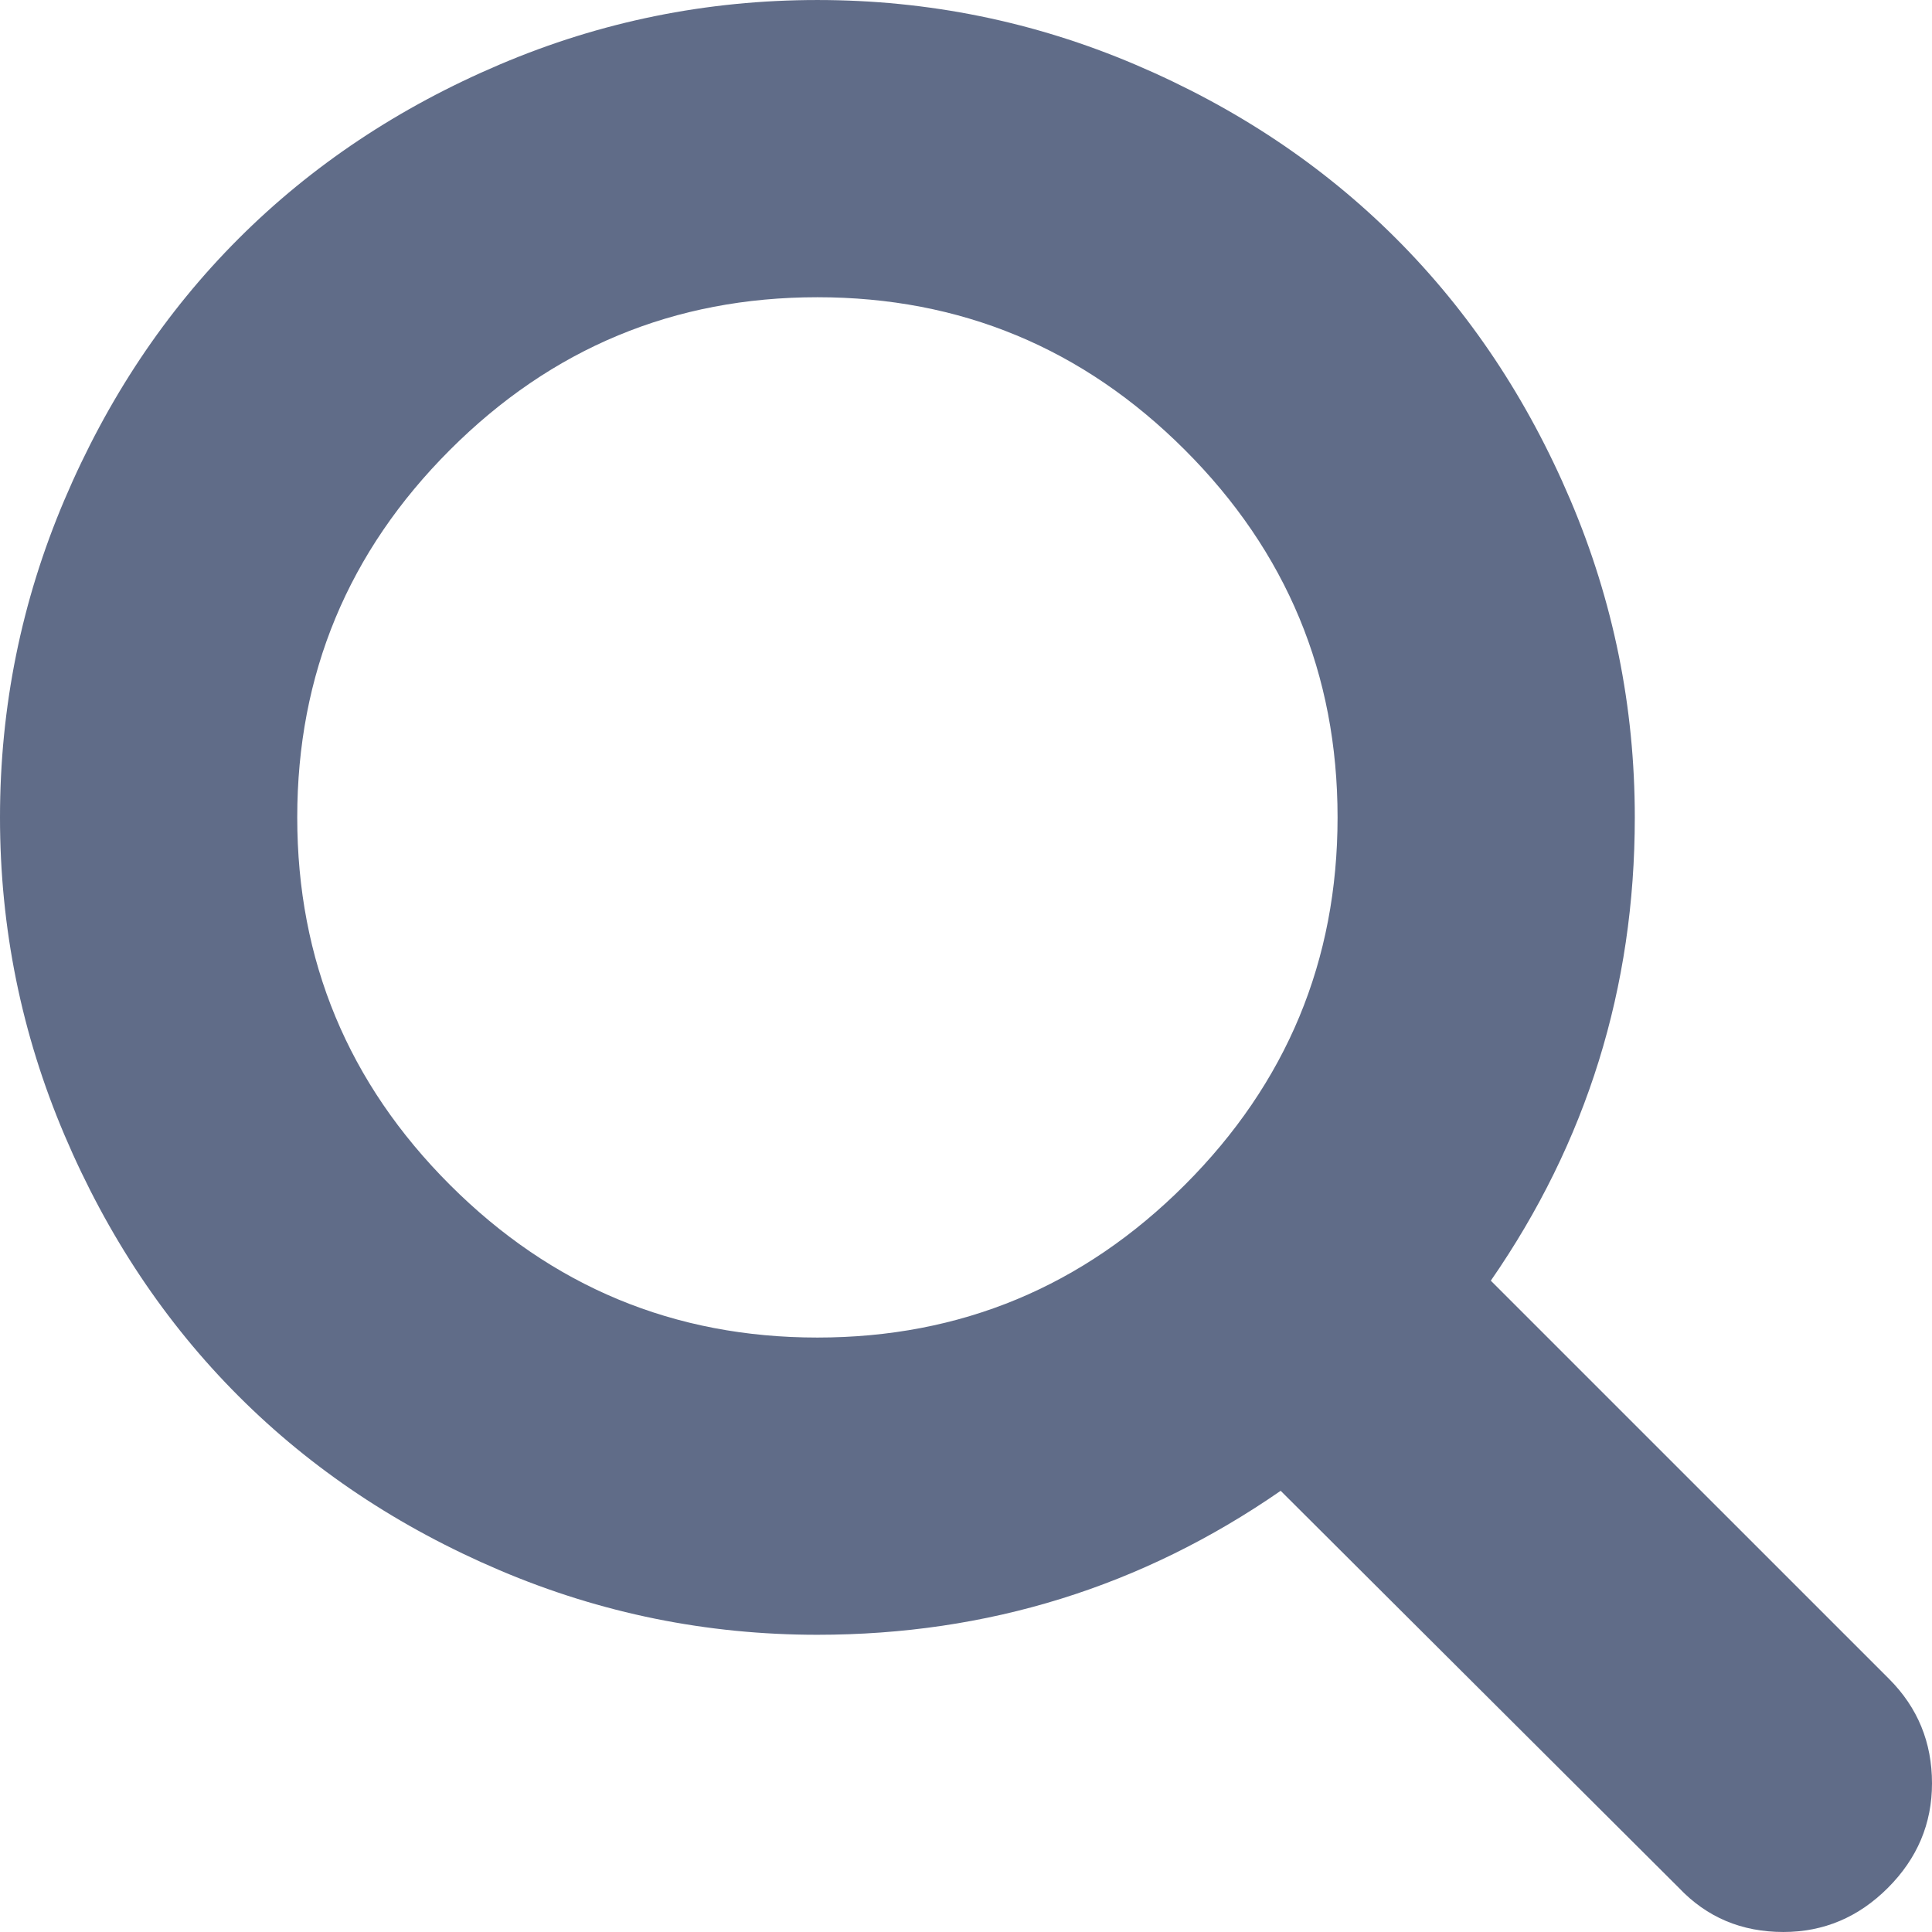
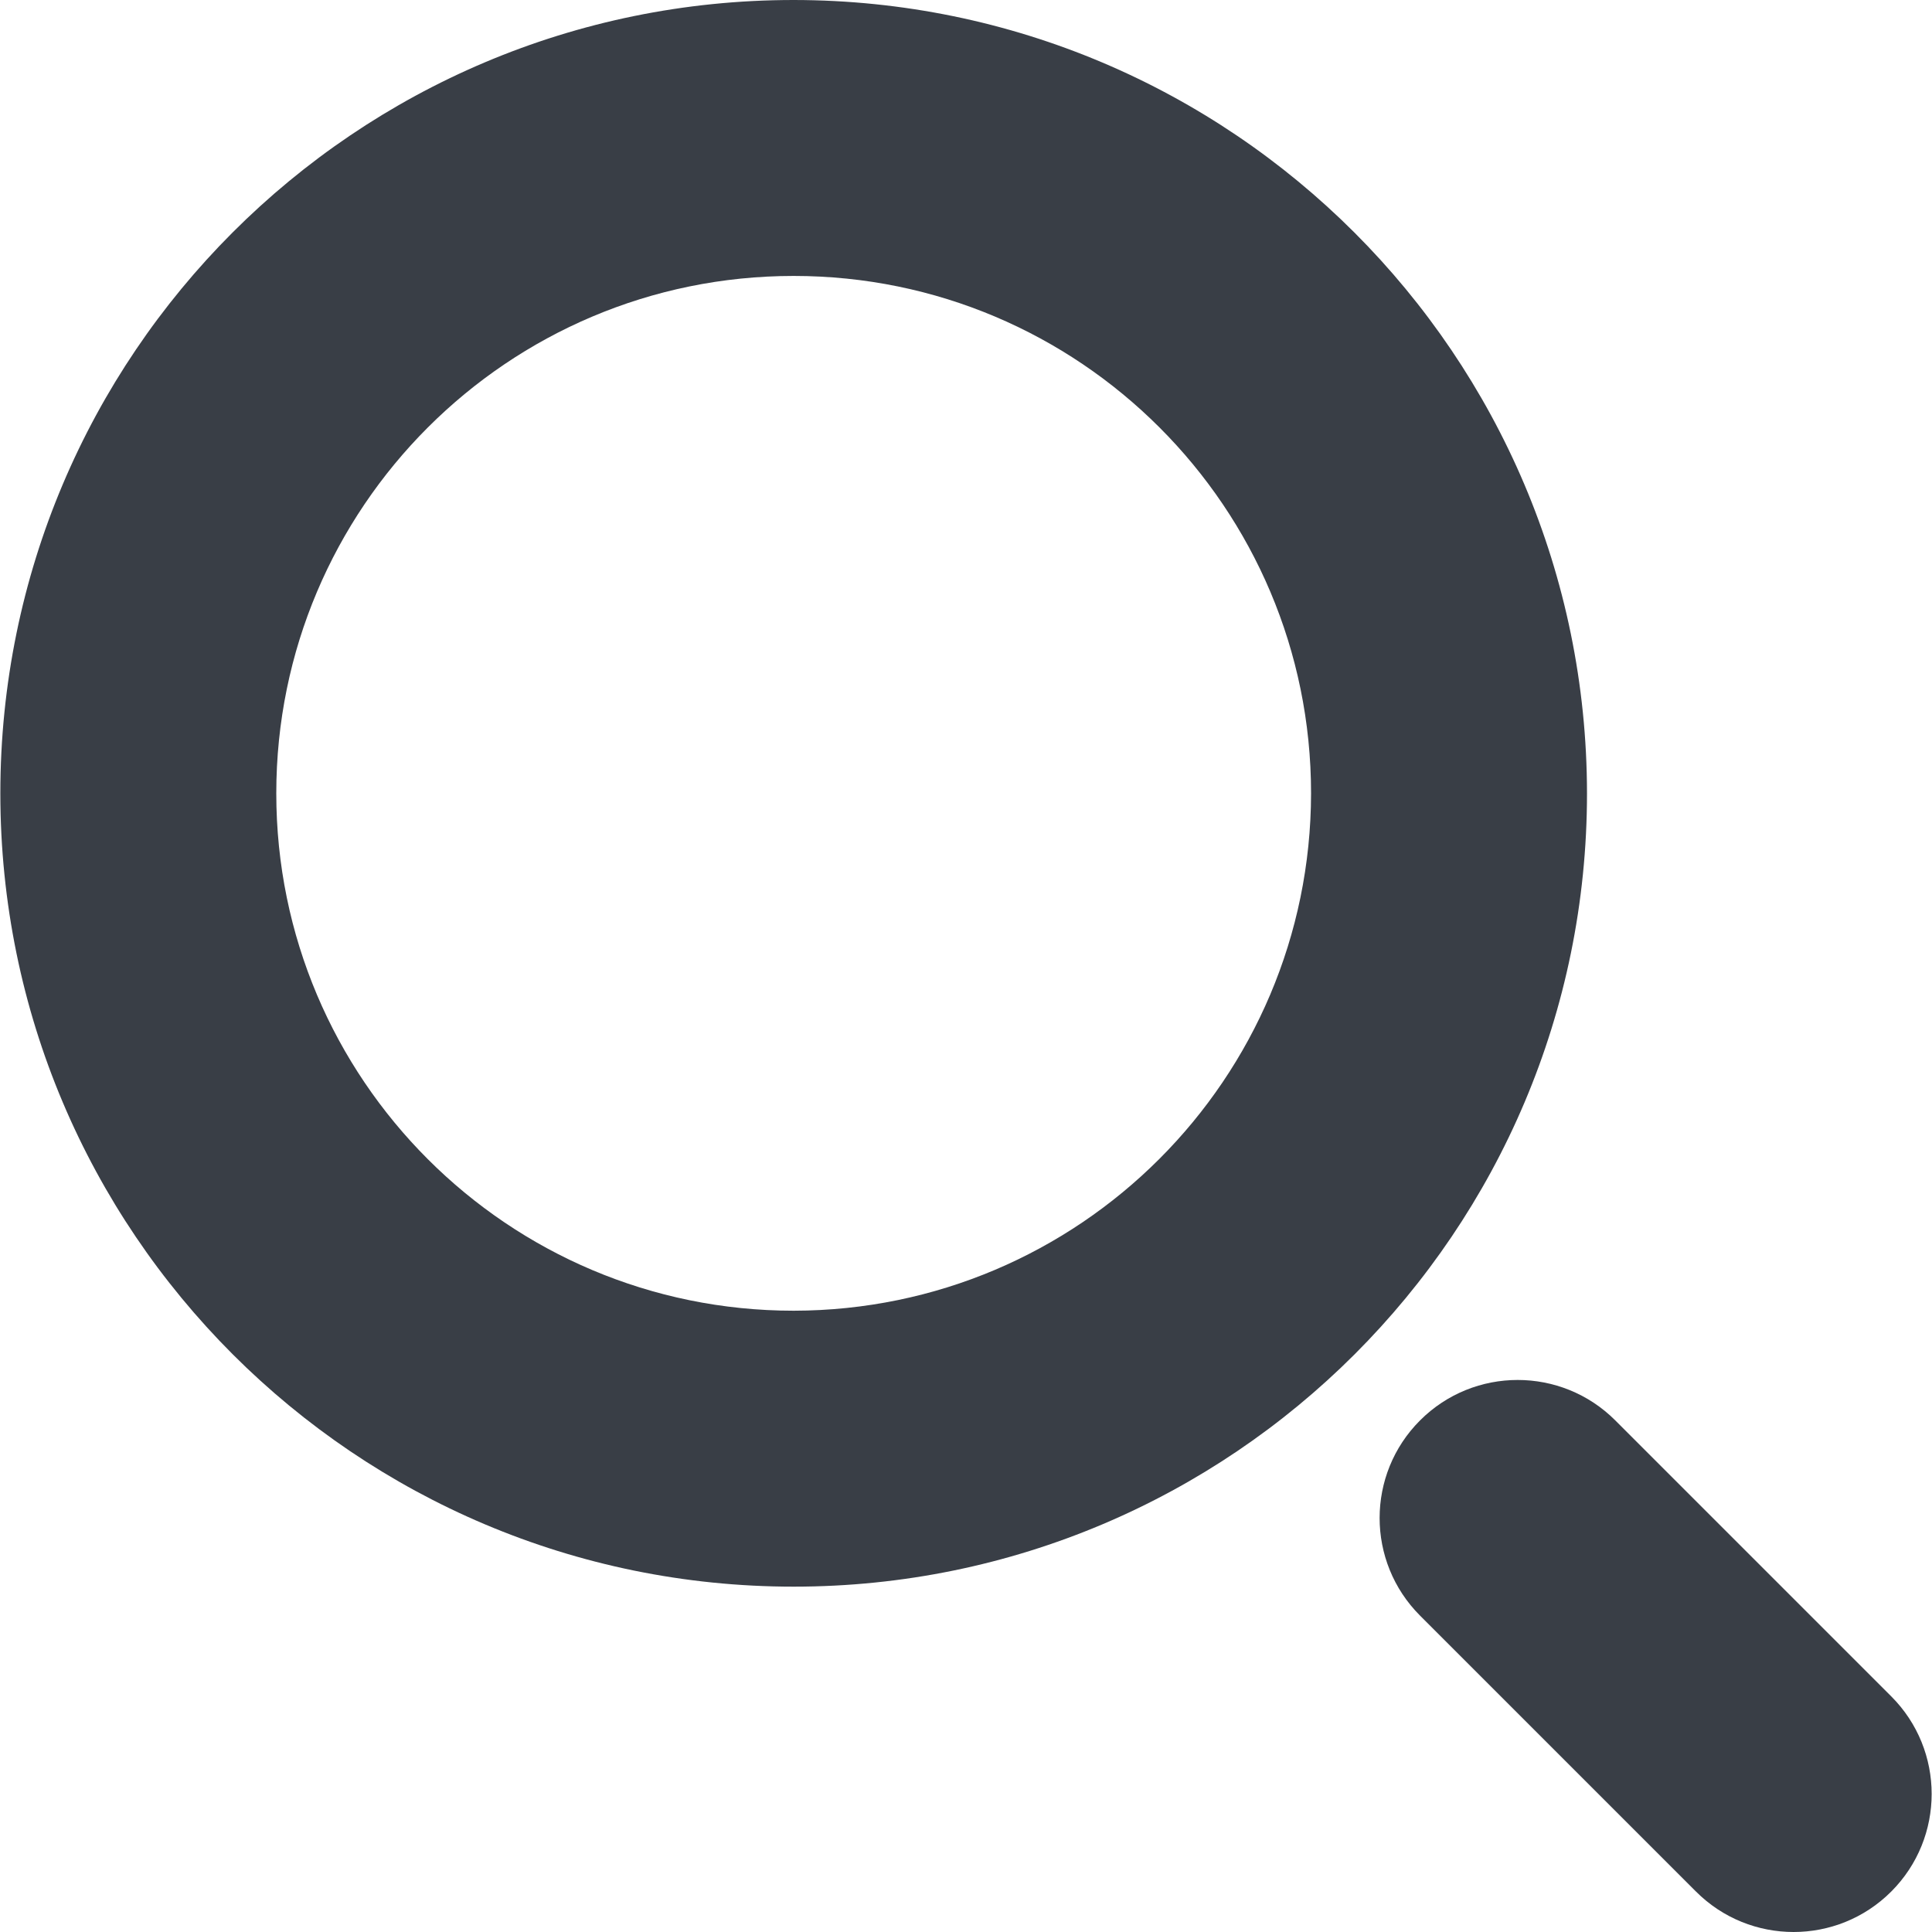
- <svg xmlns="http://www.w3.org/2000/svg" version="1.1" id="Capa_1" x="0px" y="0px" width="512px" height="512px" viewBox="0 0 475.084 475.084" style="enable-background:new 0 0 475.084 475.084;" xml:space="preserve" class="hovered-paths">
+ <svg xmlns="http://www.w3.org/2000/svg" version="1.1" id="Capa_1" x="0px" y="0px" viewBox="0 0 448.098 448.098" style="enable-background:new 0 0 448.098 448.098;" xml:space="preserve" width="512px" height="512px">
  <g>
    <g>
-       <path d="M464.524,412.846l-97.929-97.925c23.6-34.068,35.406-72.047,35.406-113.917c0-27.218-5.284-53.249-15.852-78.087   c-10.561-24.842-24.838-46.254-42.825-64.241c-17.987-17.987-39.396-32.264-64.233-42.826   C254.246,5.285,228.217,0.003,200.999,0.003c-27.216,0-53.247,5.282-78.085,15.847C98.072,26.412,76.66,40.689,58.673,58.676   c-17.989,17.987-32.264,39.403-42.827,64.241C5.282,147.758,0,173.786,0,201.004c0,27.216,5.282,53.238,15.846,78.083   c10.562,24.838,24.838,46.247,42.827,64.234c17.987,17.993,39.403,32.264,64.241,42.832c24.841,10.563,50.869,15.844,78.085,15.844   c41.879,0,79.852-11.807,113.922-35.405l97.929,97.641c6.852,7.231,15.406,10.849,25.693,10.849   c9.897,0,18.467-3.617,25.694-10.849c7.23-7.23,10.848-15.796,10.848-25.693C475.088,428.458,471.567,419.889,464.524,412.846z    M291.363,291.358c-25.029,25.033-55.148,37.549-90.364,37.549c-35.21,0-65.329-12.519-90.36-37.549   c-25.031-25.029-37.546-55.144-37.546-90.36c0-35.21,12.518-65.334,37.546-90.36c25.026-25.032,55.15-37.546,90.36-37.546   c35.212,0,65.331,12.519,90.364,37.546c25.033,25.026,37.548,55.15,37.548,90.36C328.911,236.214,316.392,266.329,291.363,291.358z   " data-original="#000000" class="hovered-path active-path" fill="#606C88" />
+       <g>
+         <path d="M184.08,0c-101.62,0-184,82.38-184,184s82.38,184,184,184s184-82.38,184-184C367.992,82.416,285.664,0.088,184.08,0z     M184.08,304c-66.274,0-120-53.726-120-120s53.726-120,120-120s120,53.726,120,120C303.992,250.238,250.318,303.912,184.08,304z" data-original="#000000" class="active-path" fill="#393E46" />
+       </g>
+     </g>
+     <g>
+       <g>
+         <path d="M438.64,393.44l-64-64c-12.504-12.504-32.776-12.504-45.28,0s-12.504,32.776,0,45.28l64,64    c12.504,12.504,32.776,12.504,45.28,0S451.144,405.944,438.64,393.44z" data-original="#000000" class="active-path" fill="#393E46" />
+       </g>
    </g>
  </g>
</svg>
